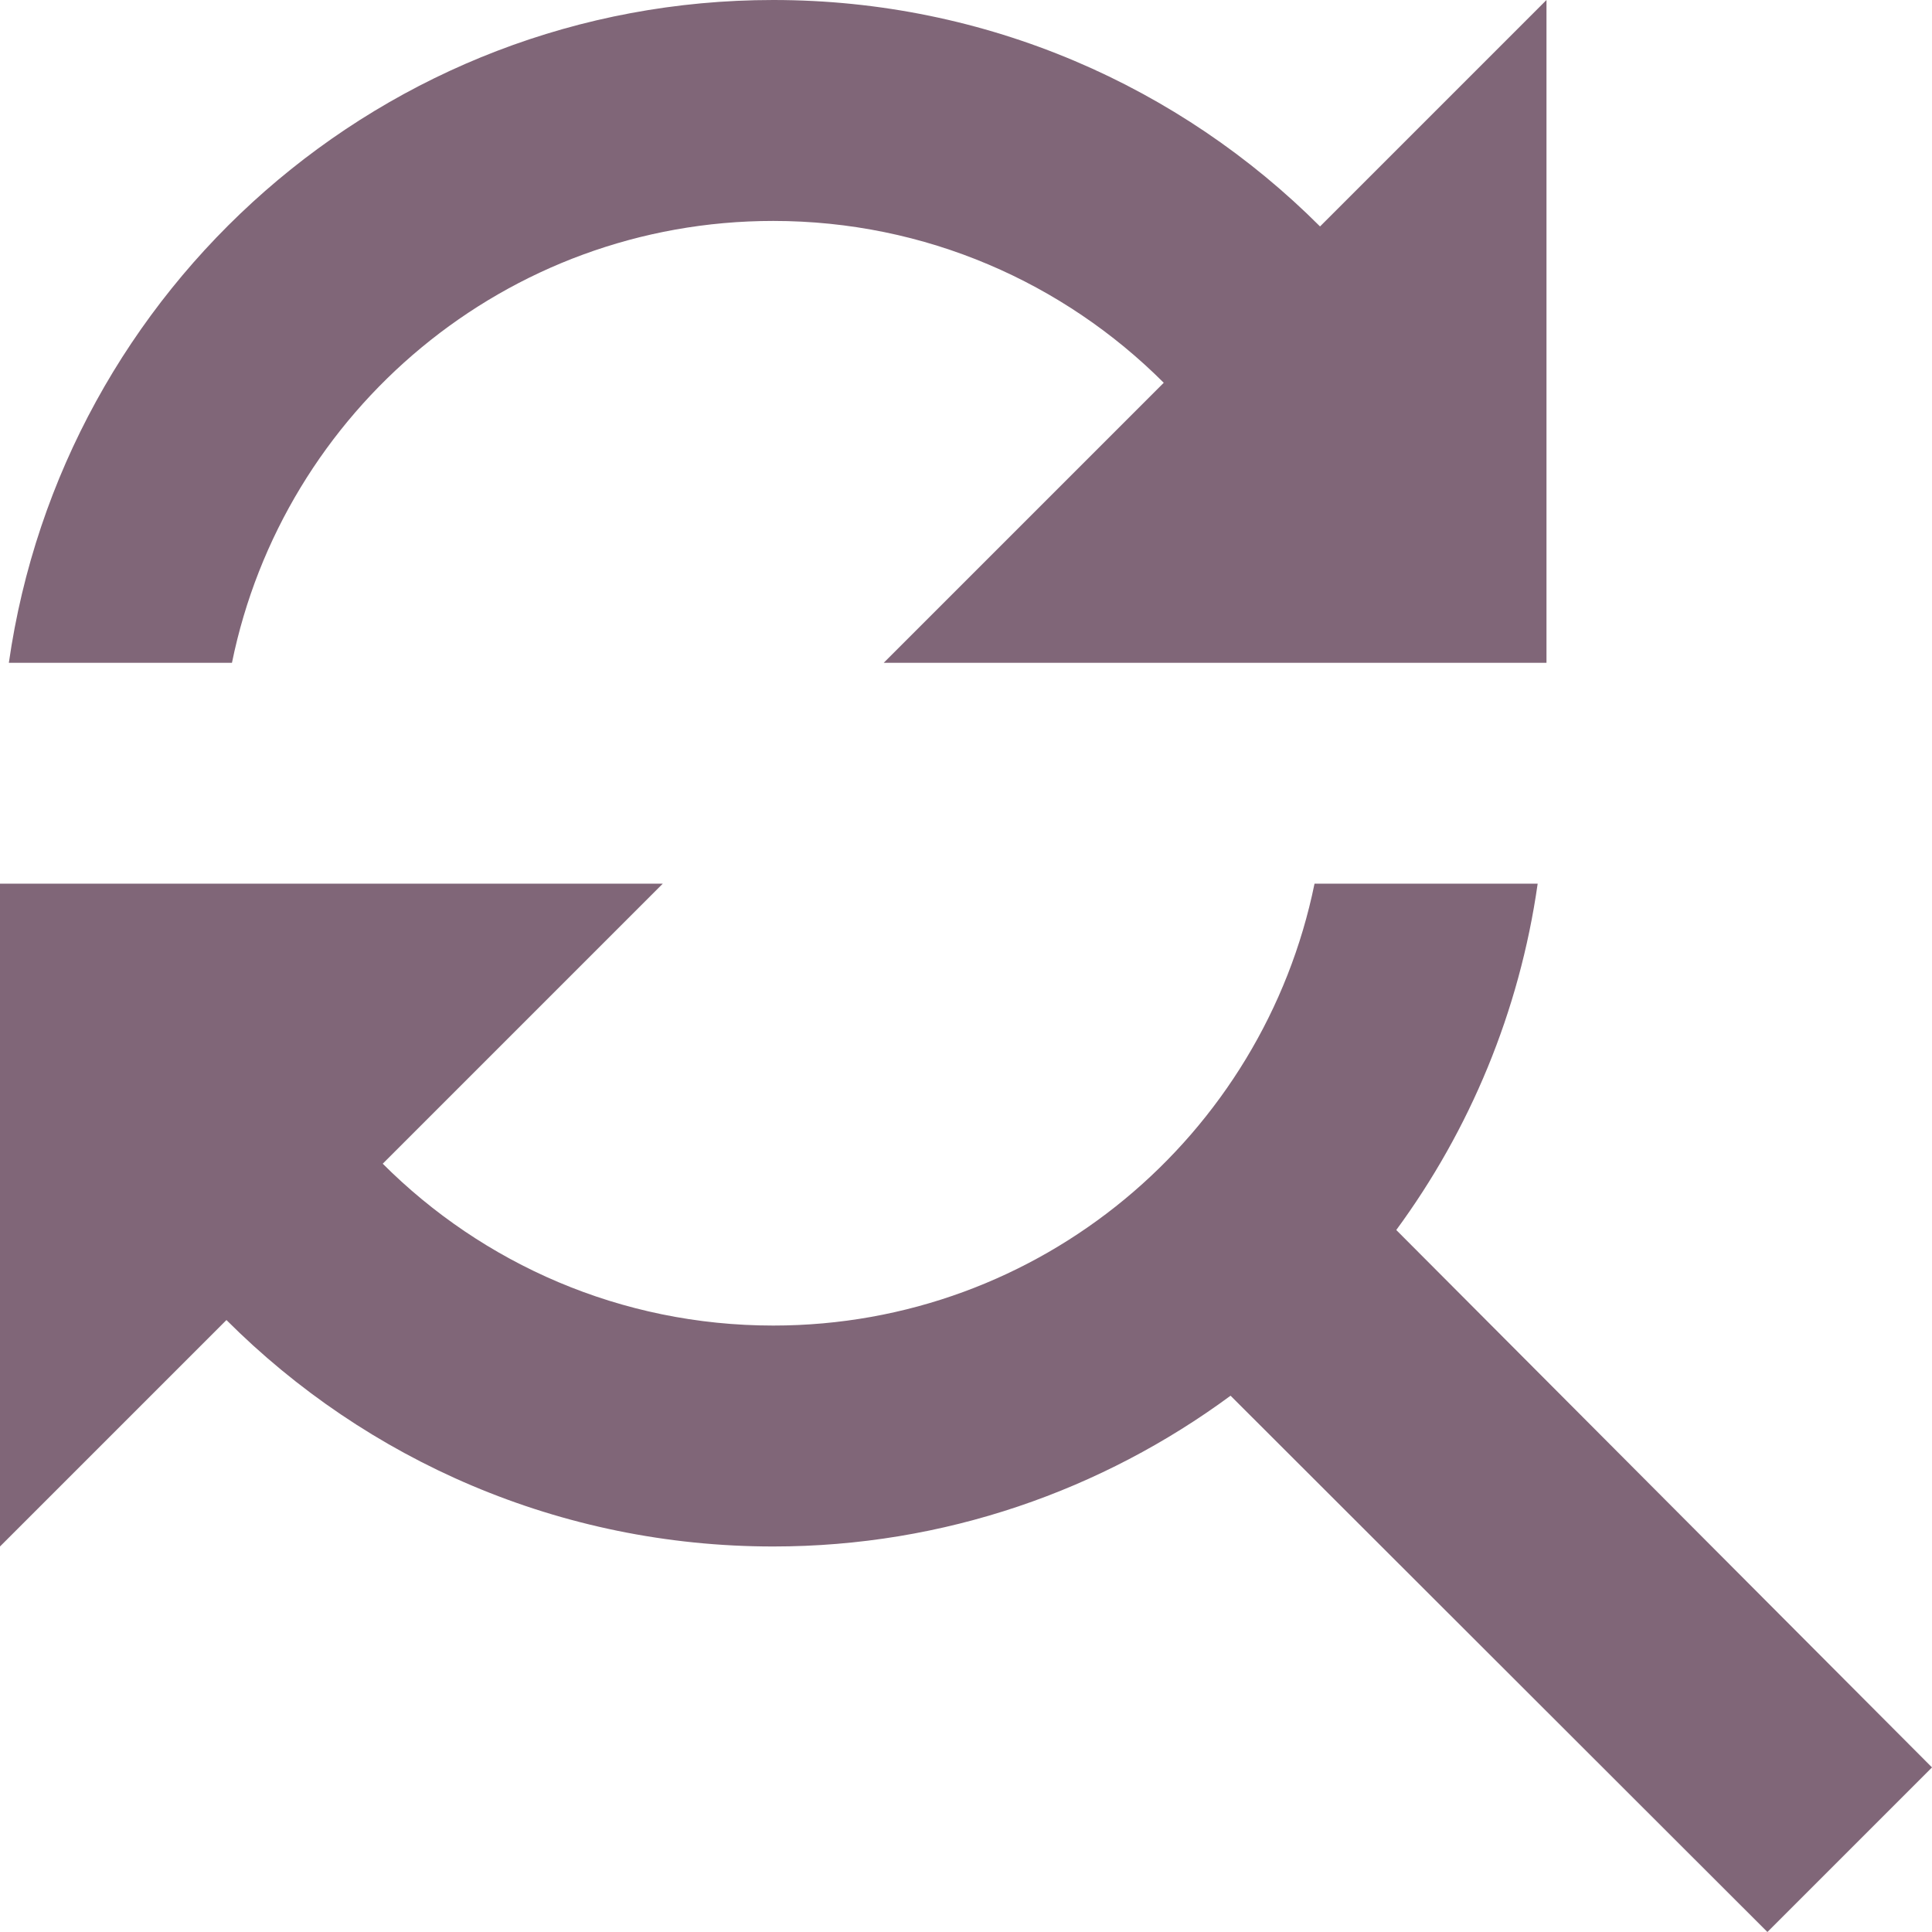
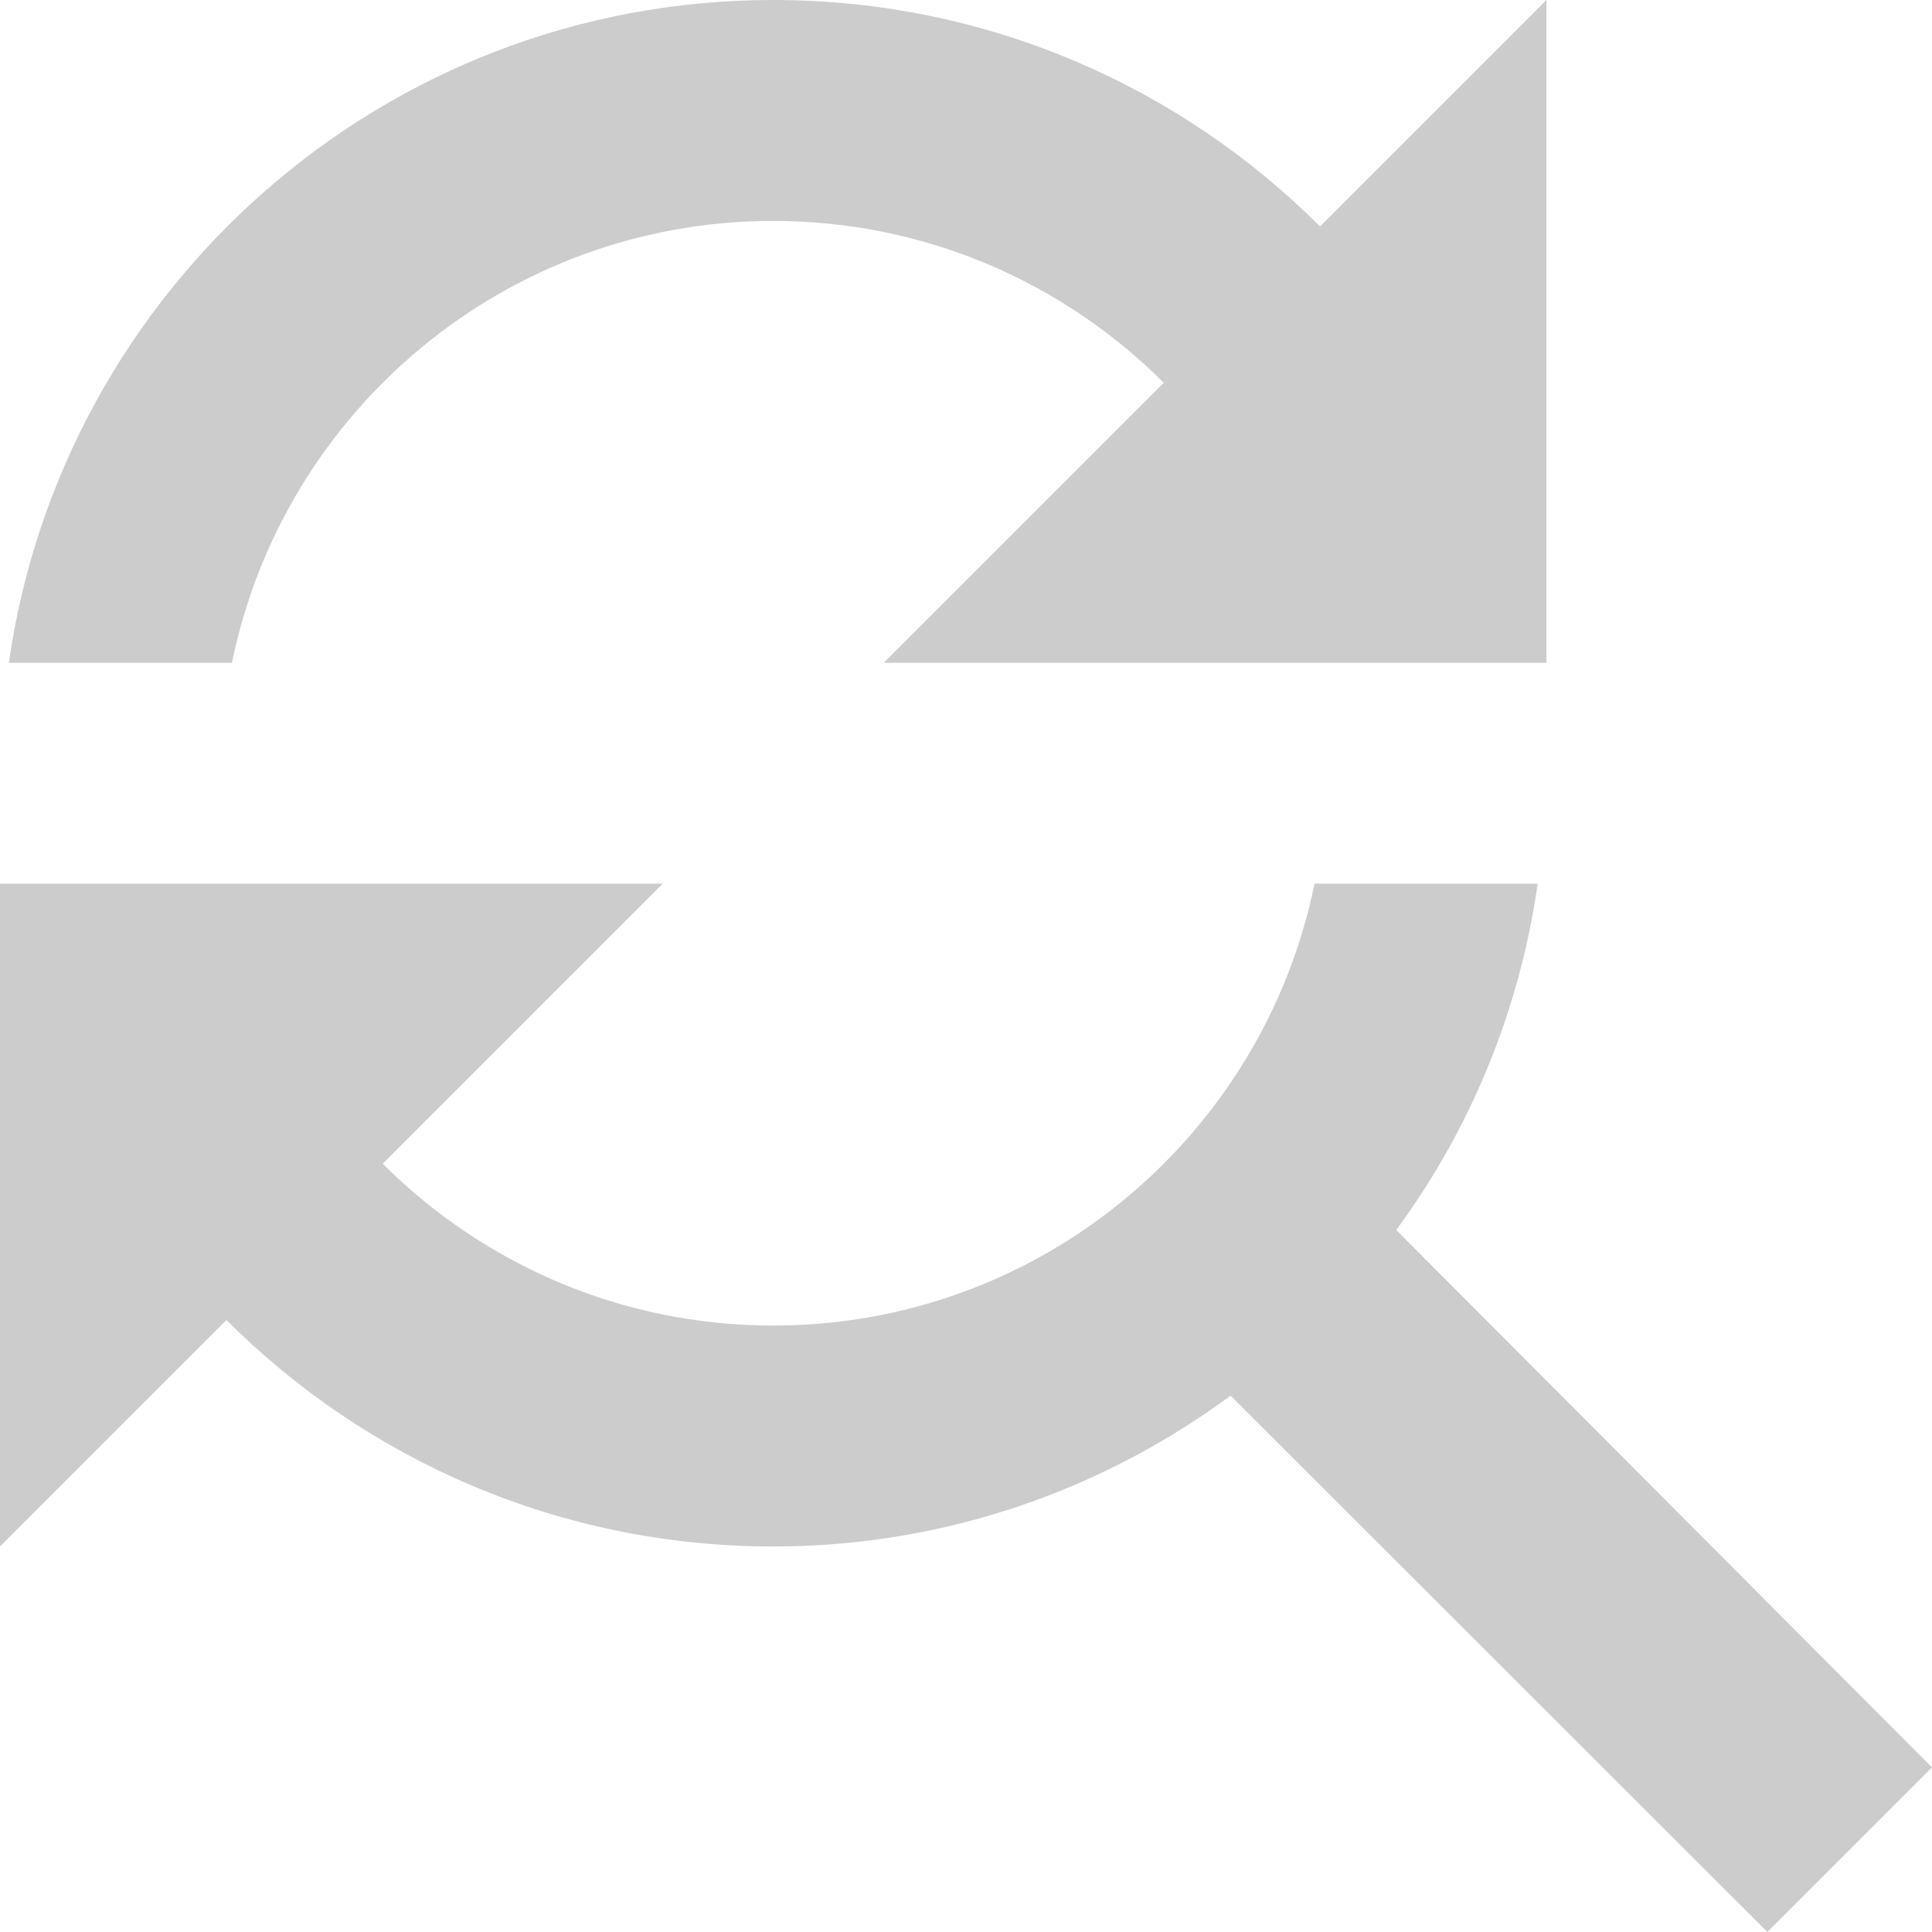
<svg xmlns="http://www.w3.org/2000/svg" height="48" viewBox="0 0 48 48" width="48" version="1.1" id="svg6">
  <defs id="defs10" />
  <path d="M0 0h48v48h-48z" fill="none" id="path2" />
-   <path d="m 19.211,5.489 c 3.787,0 7.218,1.537 9.702,4.021 l -6.957,6.957 H 38.422 V 0 L 32.796,5.626 C 29.324,2.154 24.521,0 19.211,0 9.537,0 1.551,7.163 0.22,16.467 H 5.763 C 7.039,10.209 12.569,5.489 19.211,5.489 Z M 34.69,30.559 c 1.825,-2.484 3.06,-5.42 3.513,-8.604 h -5.544 c -1.276,6.257 -6.806,10.978 -13.448,10.978 -3.787,0 -7.218,-1.537 -9.702,-4.021 l 6.957,-6.957 H 0 v 16.467 l 5.626,-5.626 c 3.472,3.472 8.274,5.626 13.585,5.626 4.254,0 8.178,-1.4 11.362,-3.746 L 43.911,48 48,43.911 Z" id="path4" style="stroke-width:1.372;fill:#806678;fill-opacity:1" />
+   <path d="m 19.211,5.489 c 3.787,0 7.218,1.537 9.702,4.021 l -6.957,6.957 H 38.422 V 0 L 32.796,5.626 C 29.324,2.154 24.521,0 19.211,0 9.537,0 1.551,7.163 0.22,16.467 H 5.763 C 7.039,10.209 12.569,5.489 19.211,5.489 Z M 34.69,30.559 c 1.825,-2.484 3.06,-5.42 3.513,-8.604 h -5.544 c -1.276,6.257 -6.806,10.978 -13.448,10.978 -3.787,0 -7.218,-1.537 -9.702,-4.021 l 6.957,-6.957 H 0 v 16.467 l 5.626,-5.626 c 3.472,3.472 8.274,5.626 13.585,5.626 4.254,0 8.178,-1.4 11.362,-3.746 L 43.911,48 48,43.911 Z" id="path4" style="stroke-width:1.372;fill:#cccccc;fill-opacity:1" />
</svg>
